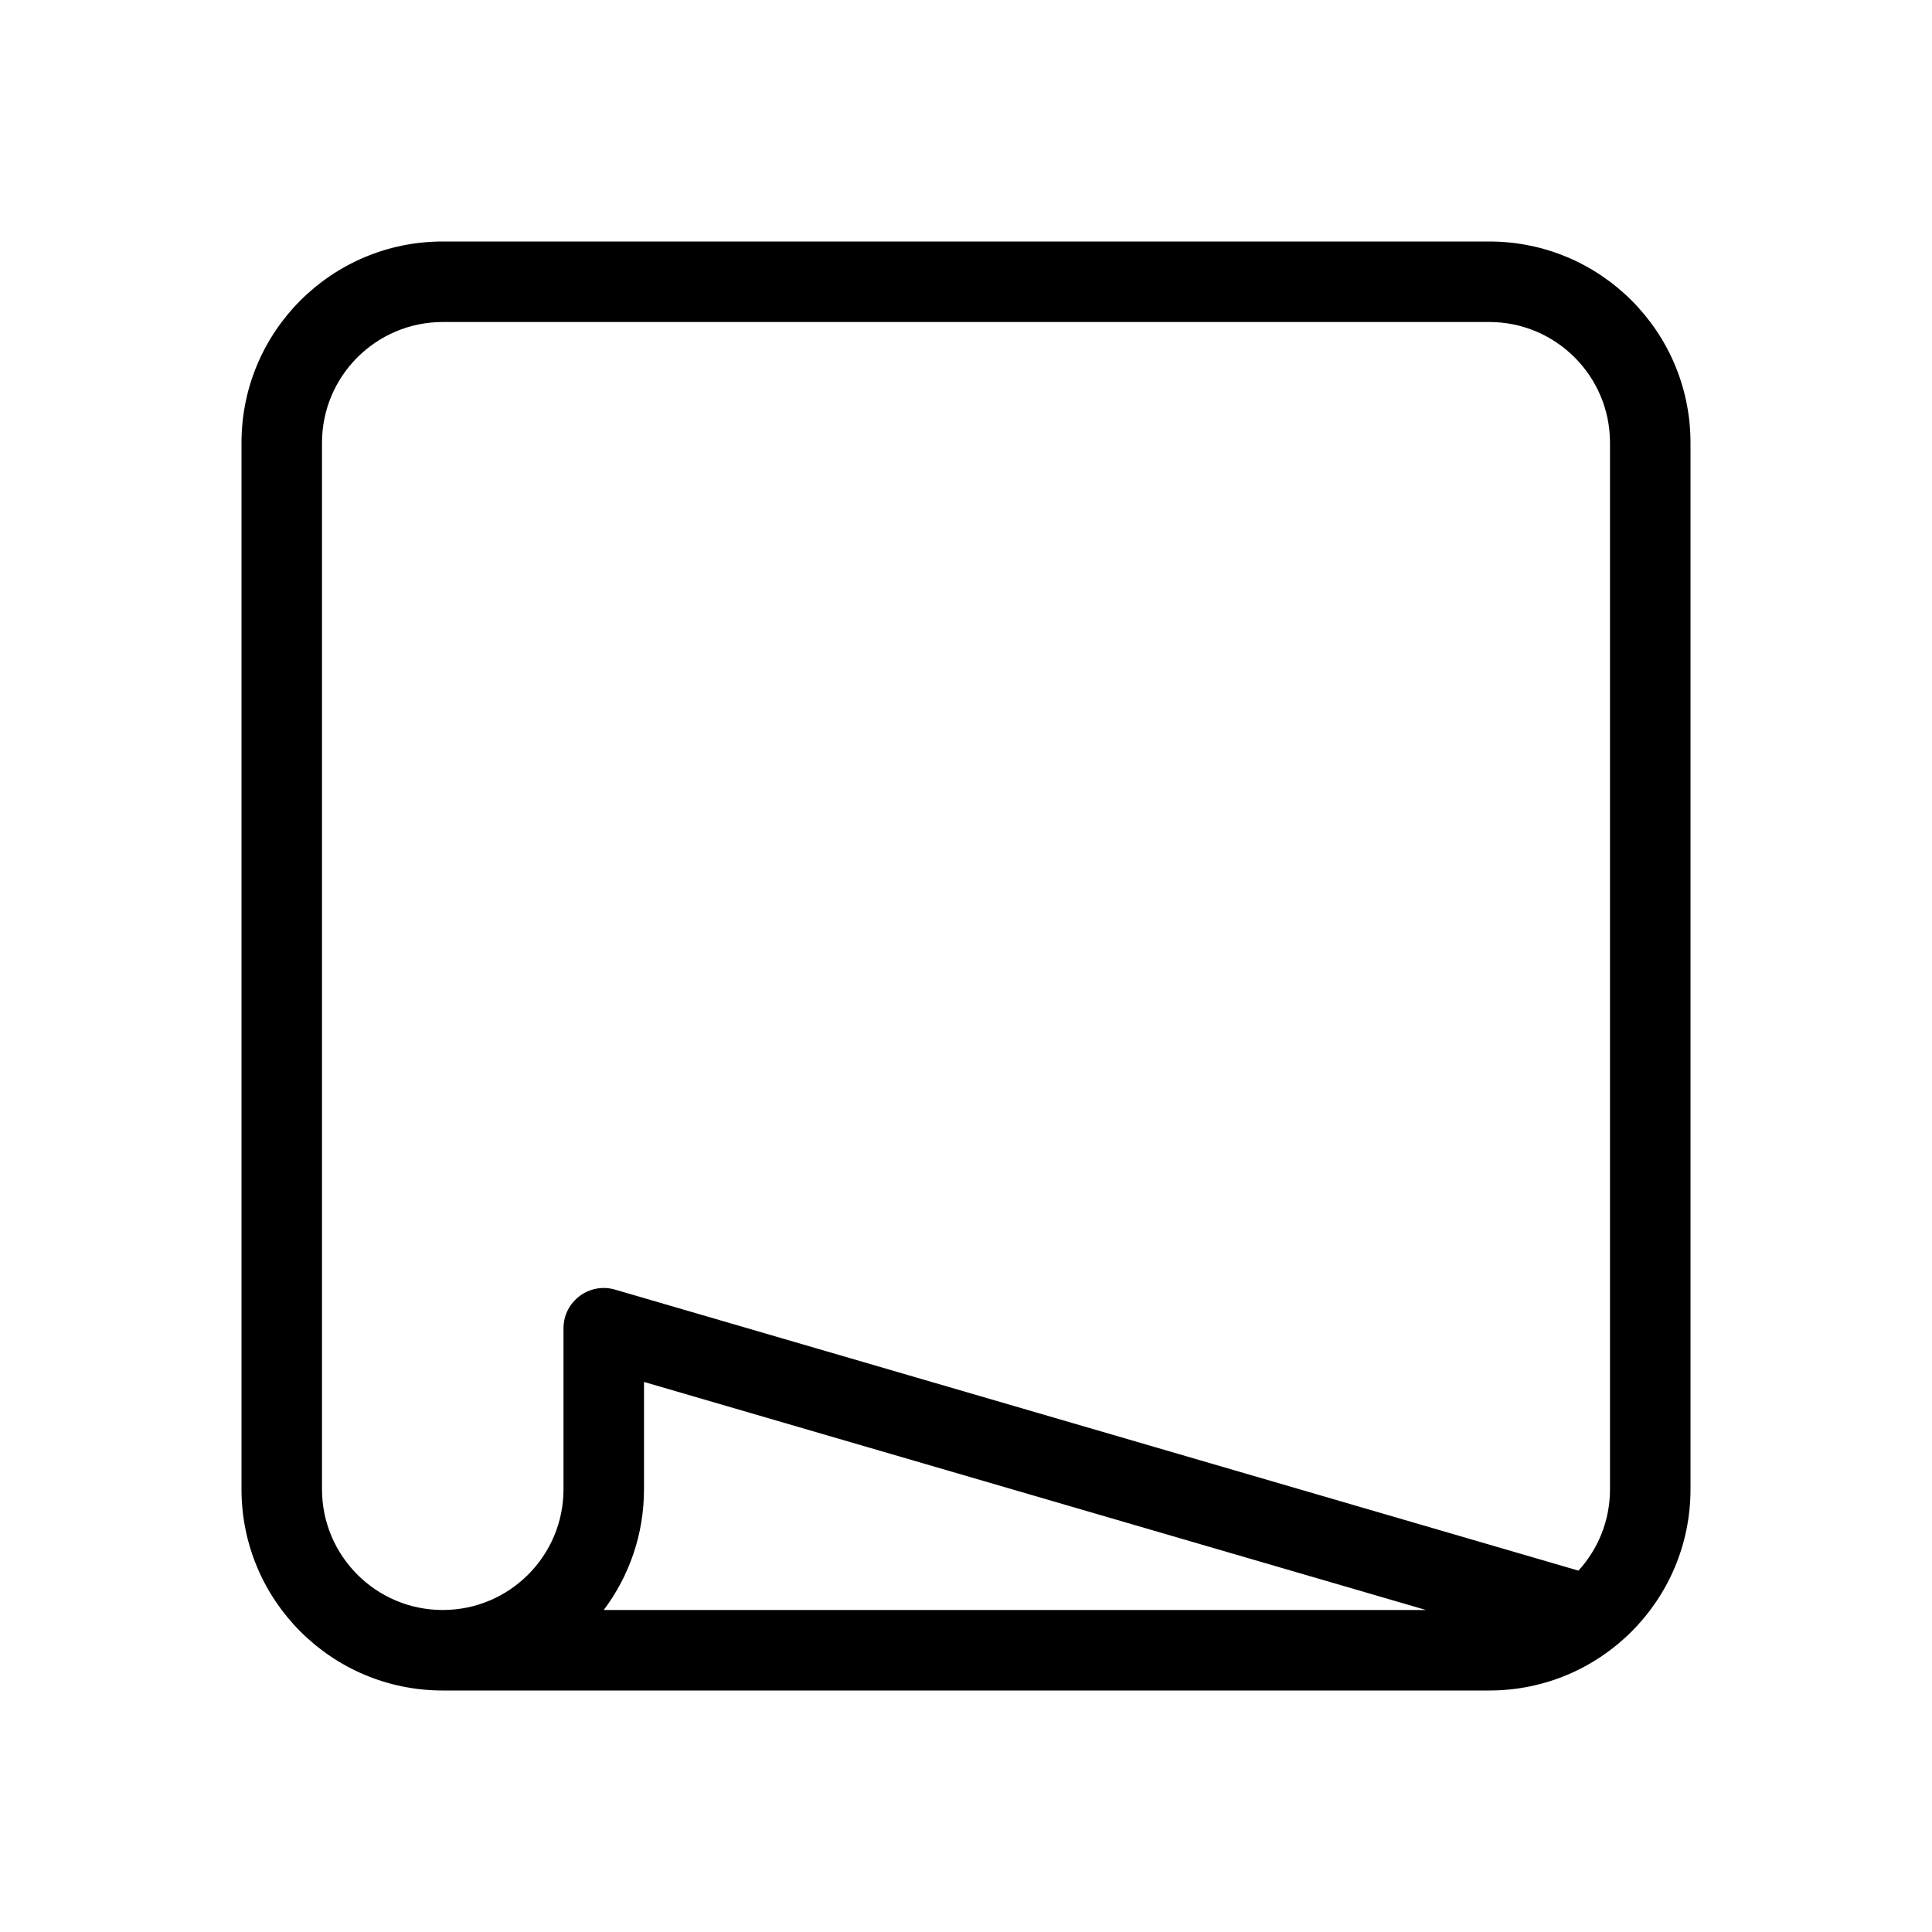
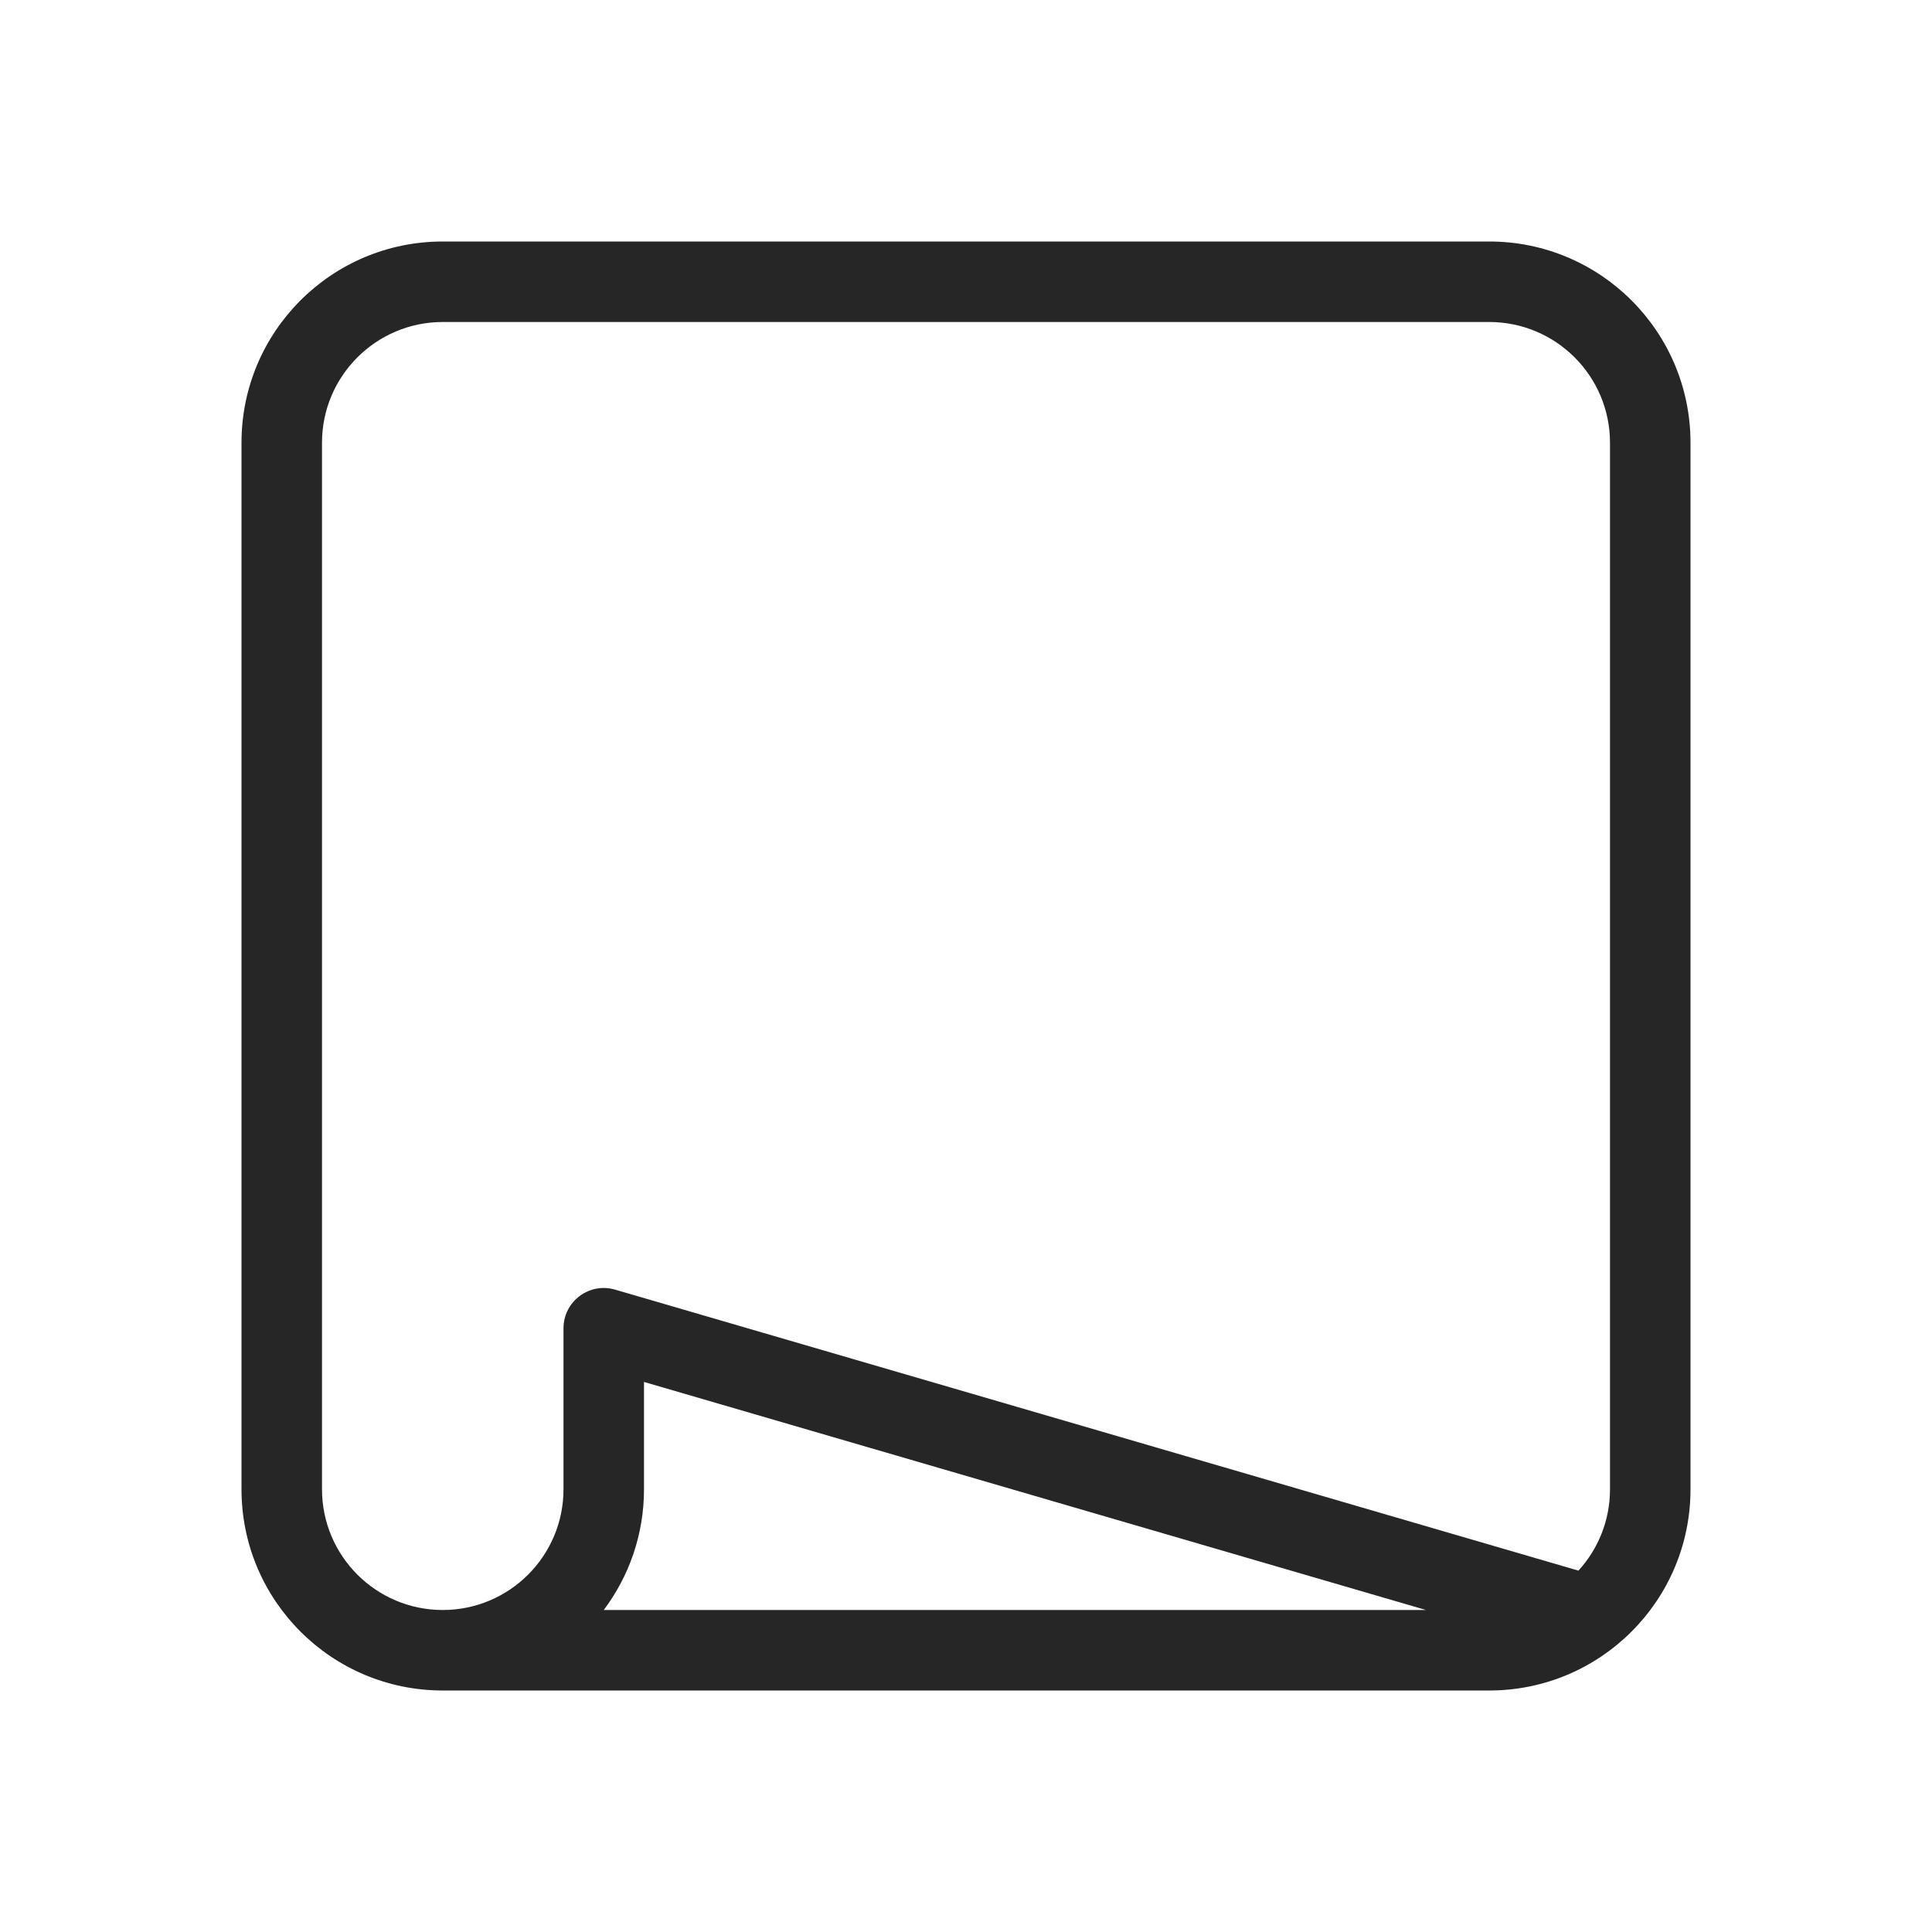
<svg xmlns="http://www.w3.org/2000/svg" width="24px" height="24px" viewBox="0 0 24 24">
-   <path d="M19.608,19.511 C19.852,19.244 20,18.889 20,18.5 L20,5.5 C20,4.672 19.328,4 18.5,4 L5.5,4 C4.672,4 4,4.672 4,5.5 L4,18.5 C4,19.328 4.672,20 5.5,20 C6.328,20 7,19.328 7,18.5 L7,16.5 C7,16.167 7.32,15.927 7.64,16.02 L19.608,19.511 L19.608,19.511 Z M17.714,20 L8,17.167 L8,18.5 C8,19.063 7.814,19.582 7.5,20 L17.714,20 L17.714,20 Z M18.5,3 C19.881,3 21,4.119 21,5.5 L21,18.5 C21,19.881 19.881,21 18.5,21 L5.5,21 C4.119,21 3,19.881 3,18.5 L3,5.5 C3,4.119 4.119,3 5.5,3 L18.5,3 Z" />
+   <path fill="#262626" d="M19.608,19.511 C19.852,19.244 20,18.889 20,18.5 L20,5.5 C20,4.672 19.328,4 18.5,4 L5.5,4 C4.672,4 4,4.672 4,5.5 L4,18.5 C4,19.328 4.672,20 5.5,20 C6.328,20 7,19.328 7,18.5 L7,16.5 C7,16.167 7.32,15.927 7.64,16.02 L19.608,19.511 L19.608,19.511 Z M17.714,20 L8,17.167 L8,18.5 C8,19.063 7.814,19.582 7.5,20 L17.714,20 L17.714,20 Z M18.5,3 C19.881,3 21,4.119 21,5.5 L21,18.5 C21,19.881 19.881,21 18.5,21 L5.5,21 C4.119,21 3,19.881 3,18.5 L3,5.5 C3,4.119 4.119,3 5.5,3 L18.5,3 Z" />
</svg>
